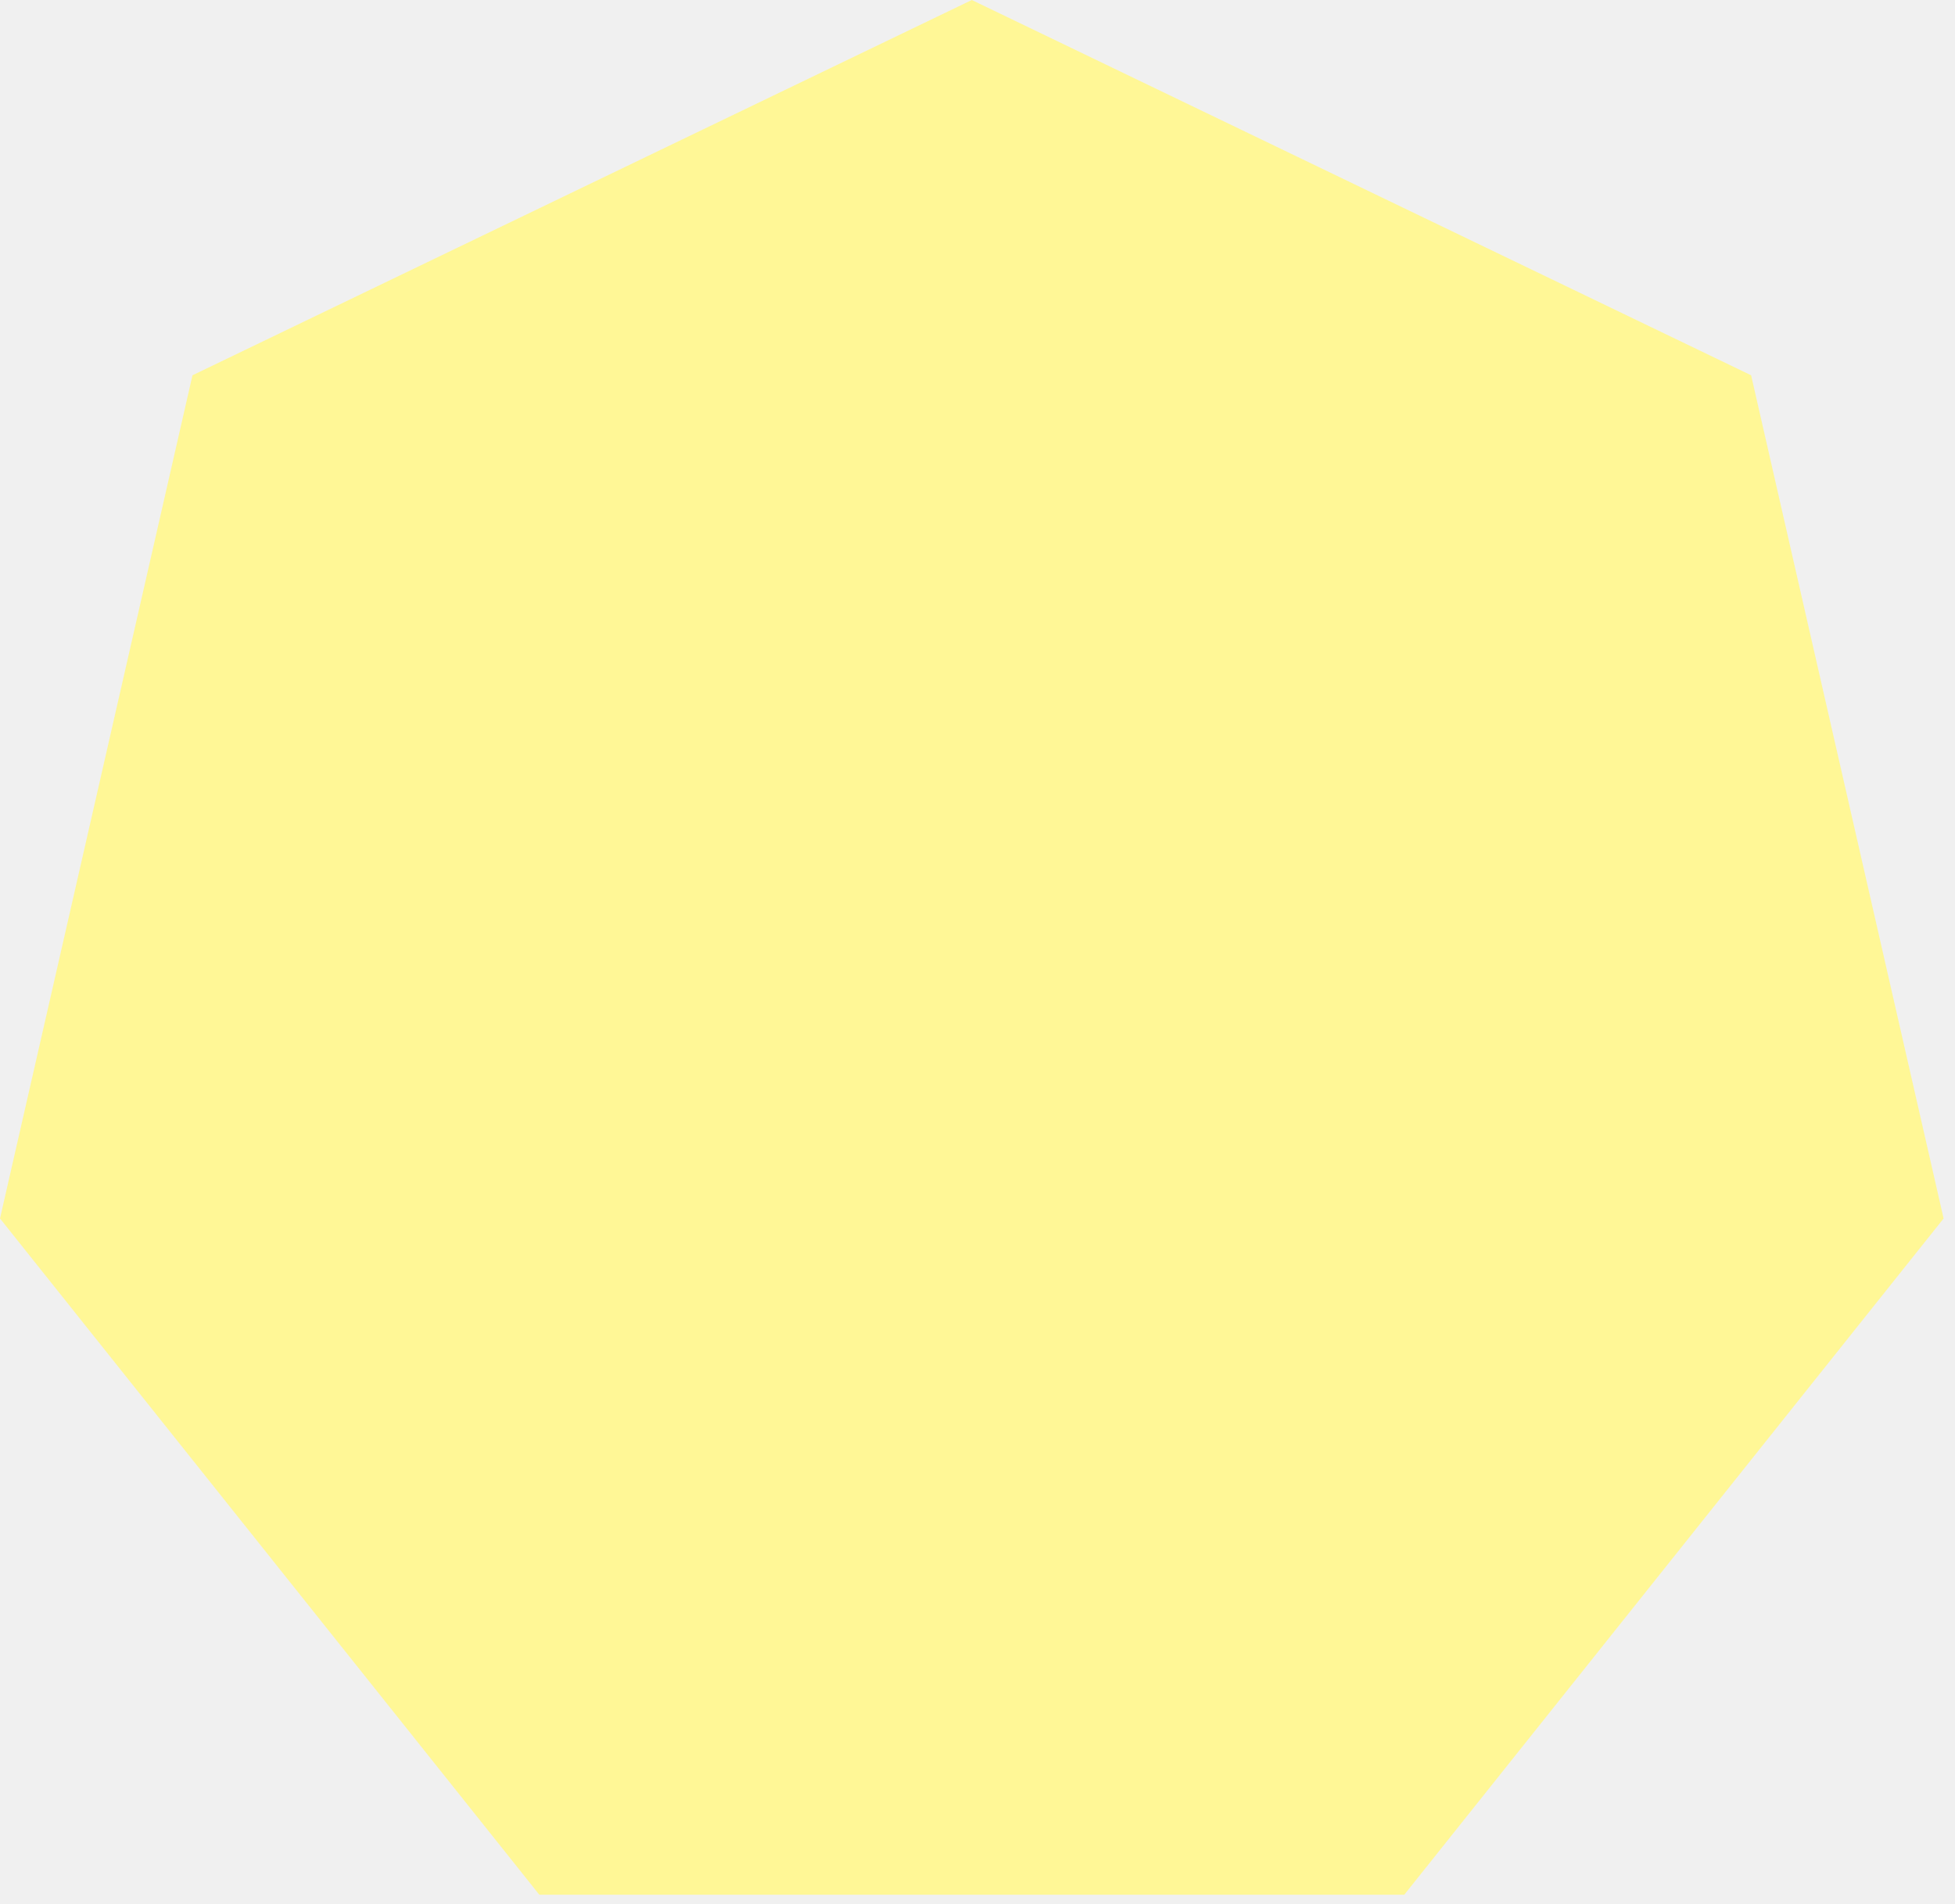
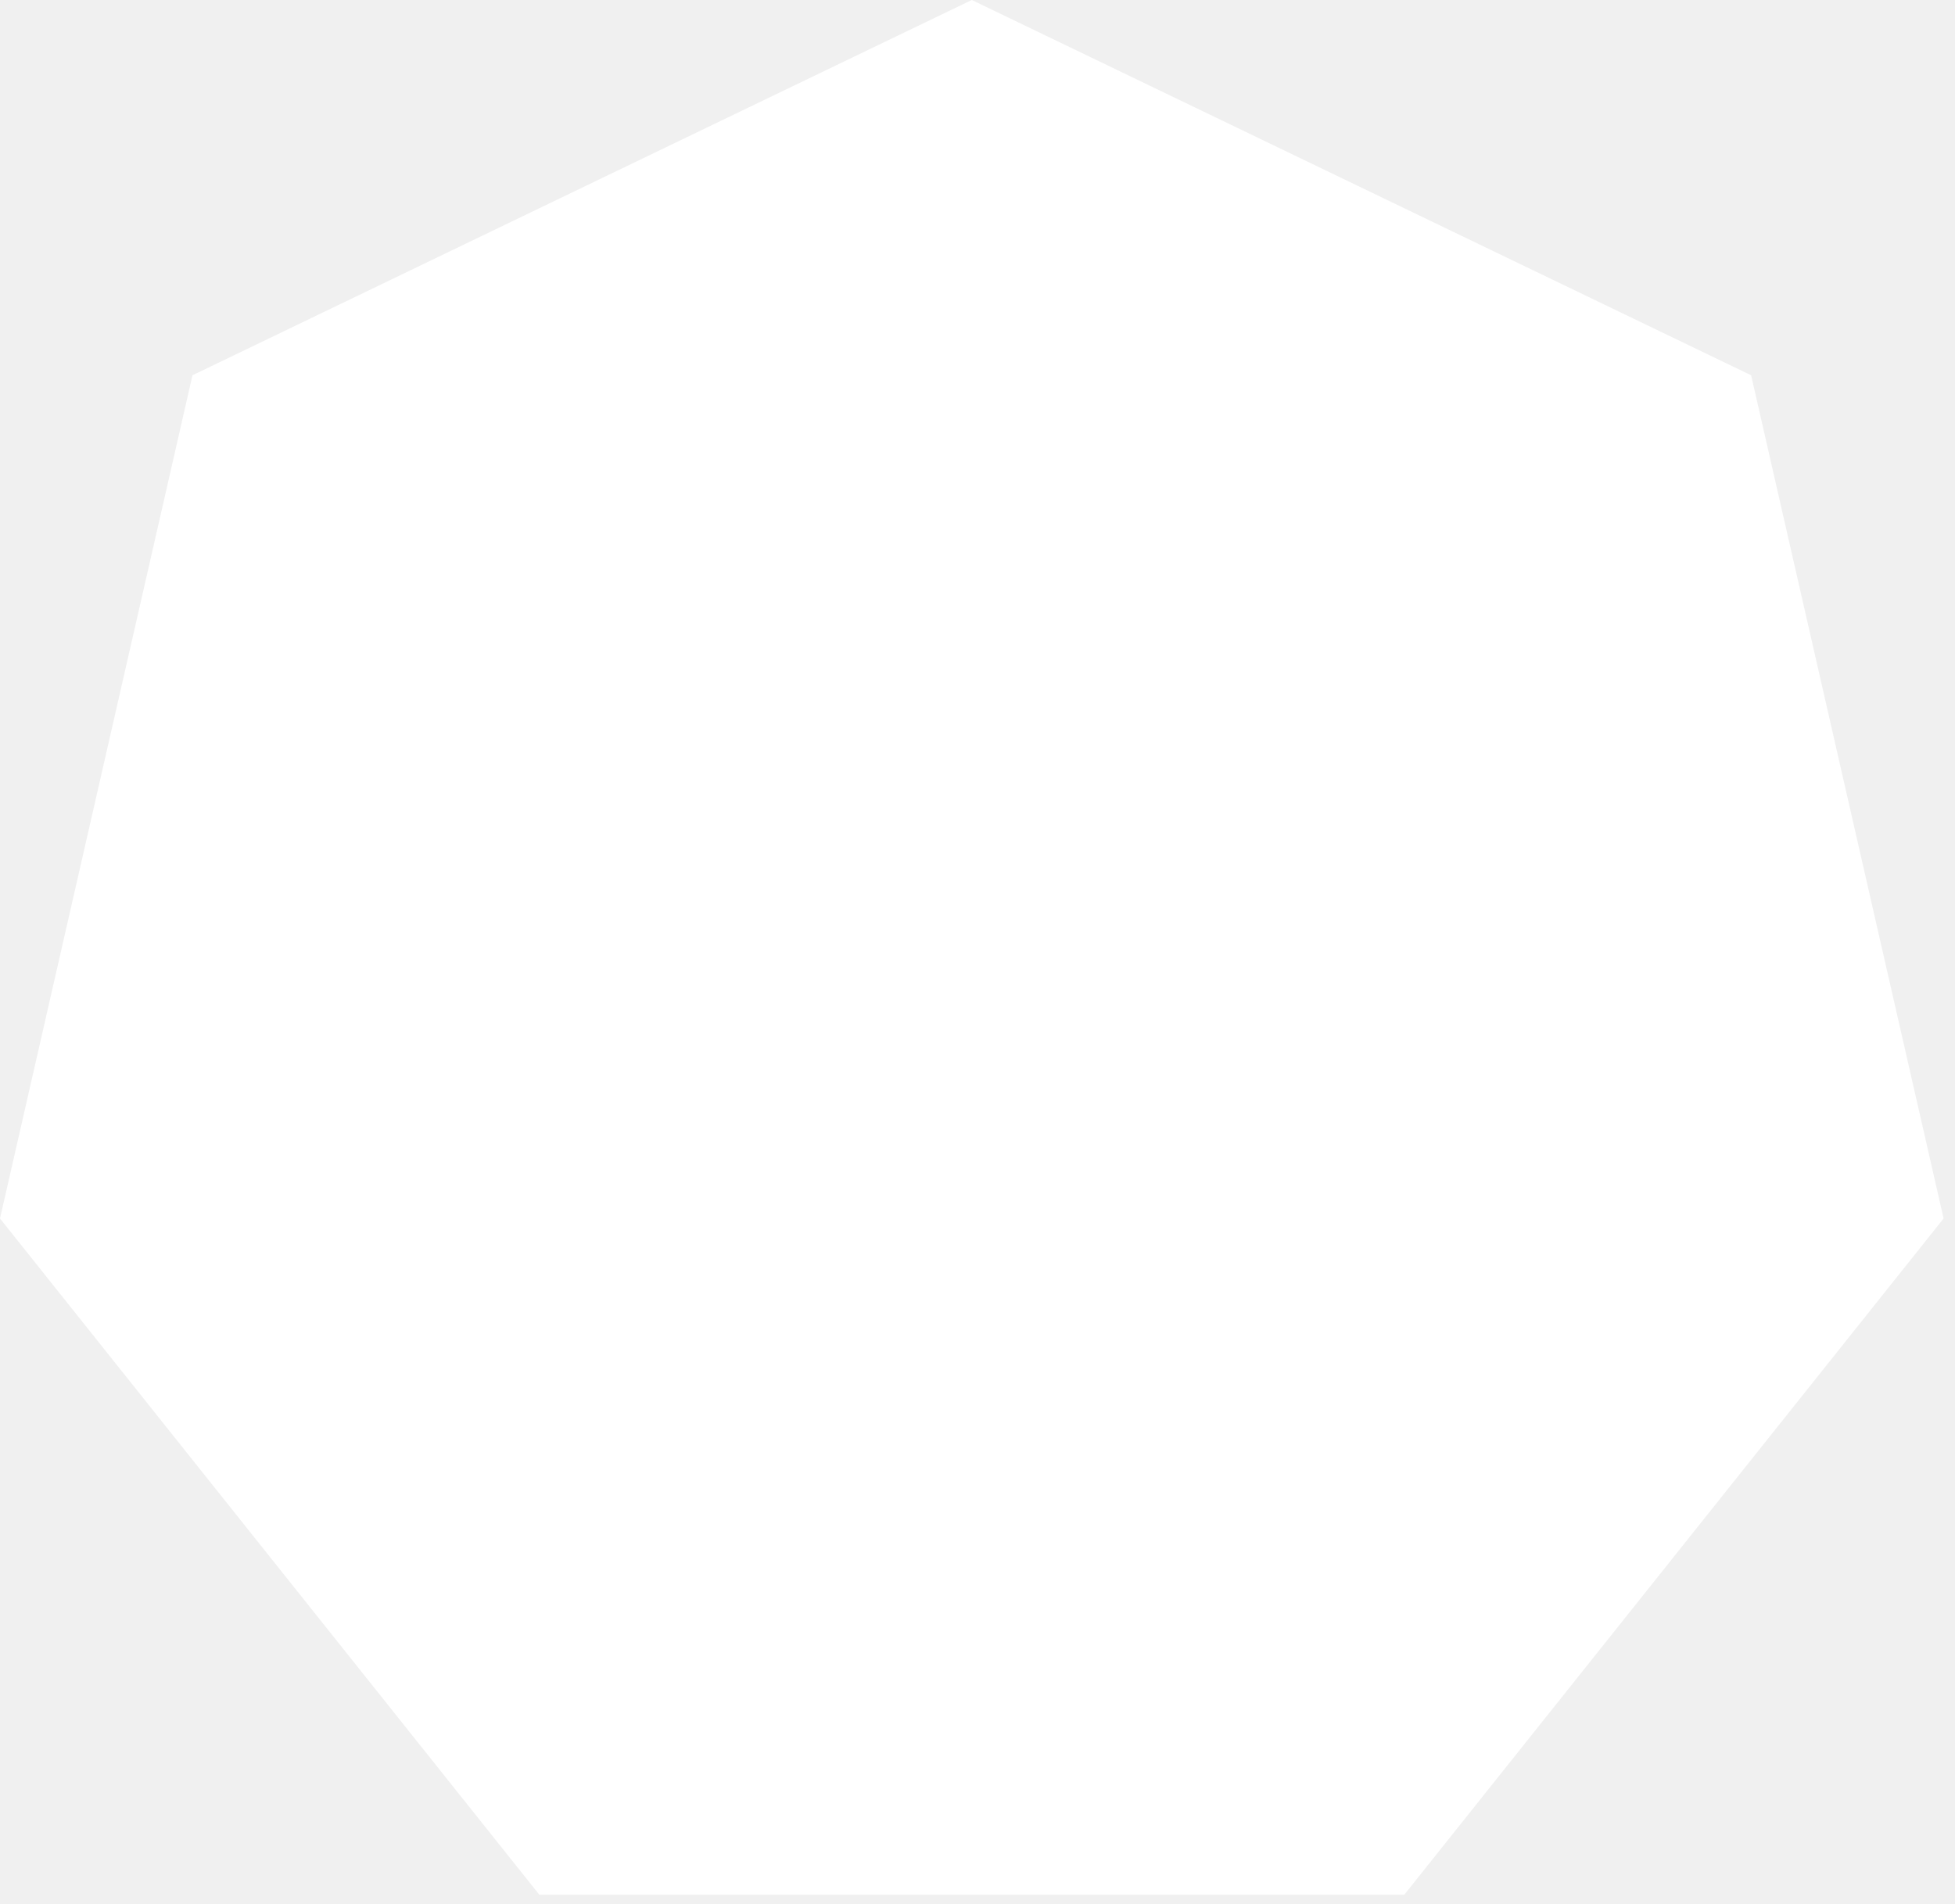
<svg xmlns="http://www.w3.org/2000/svg" width="152px" height="148px" viewBox="0 0 152 148" version="1.1">
  <defs />
  <g id="Symbols" stroke="none" stroke-width="1" fill="none" fill-rule="evenodd">
-     <g id="Milk-Copy" transform="translate(-1, -1)" fill="#FFF796">
+     <g id="Milk-Copy" transform="translate(-1, -1)" fill="#FFF">
      <polygon id="Polygon" points="76.557 1 137.149 30.18 152.114 95.745 110.183 148.325 42.931 148.325 1 95.745 15.965 30.18" />
    </g>
  </g>
</svg>
